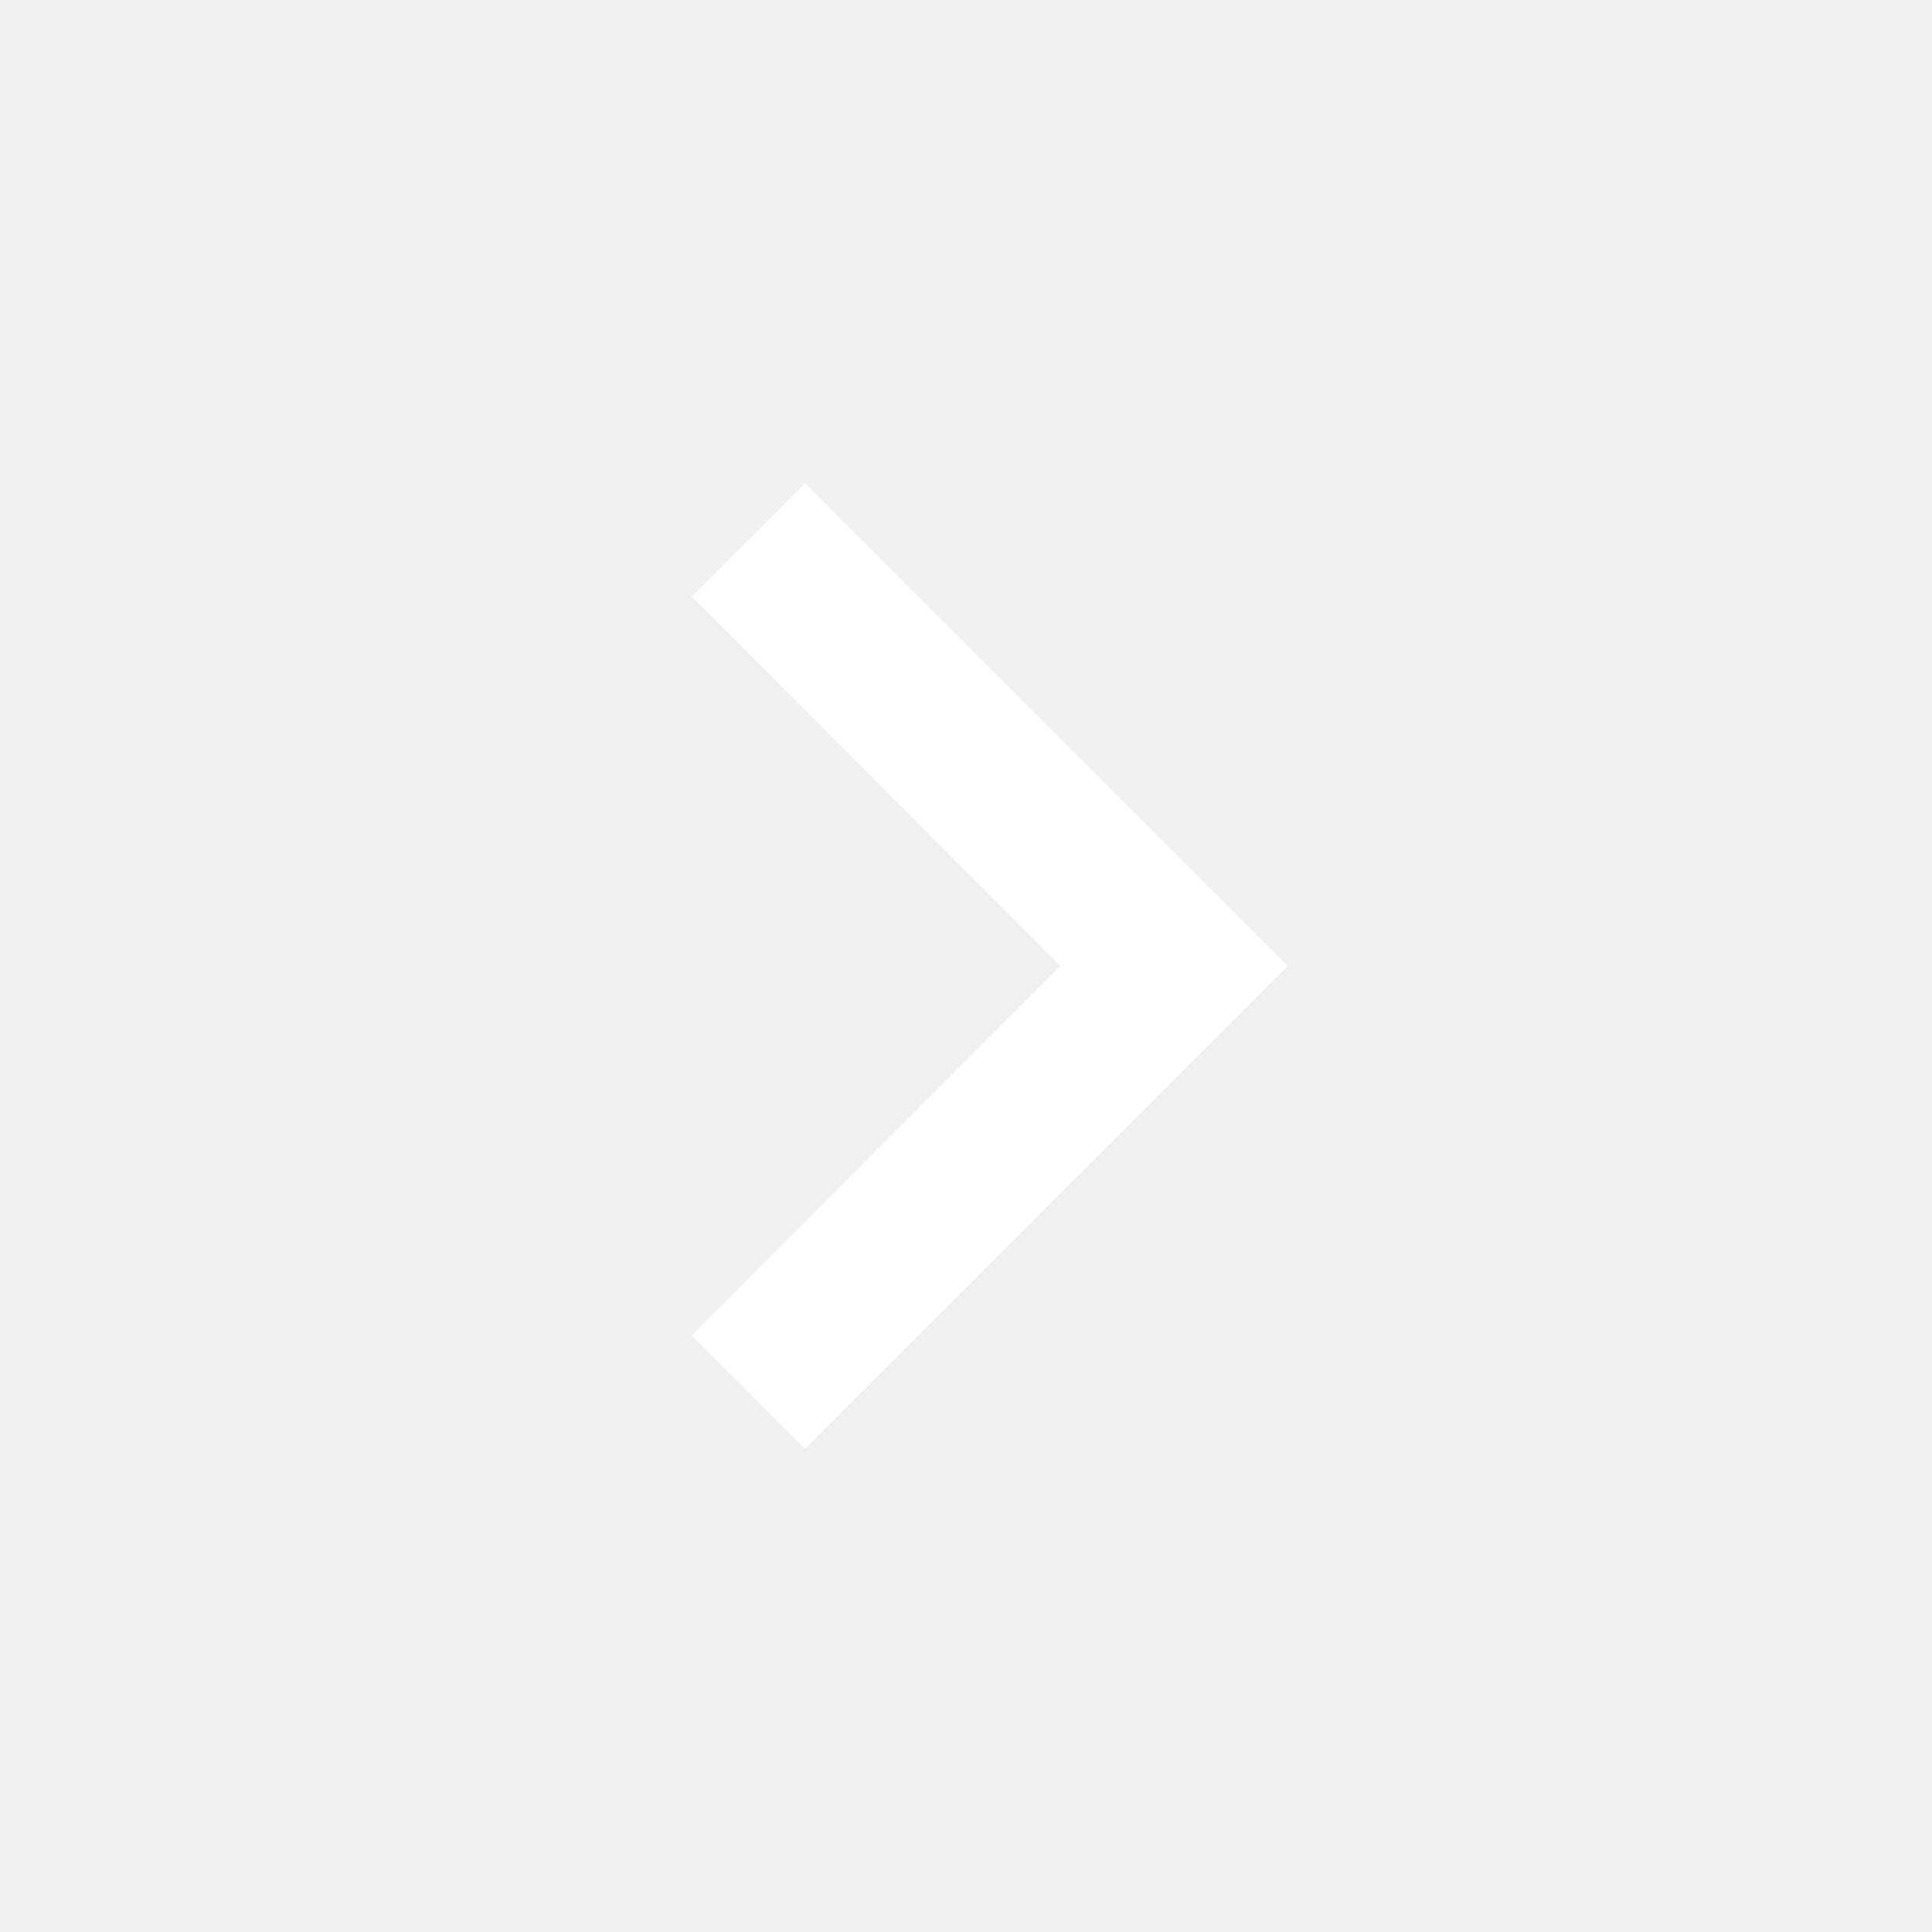
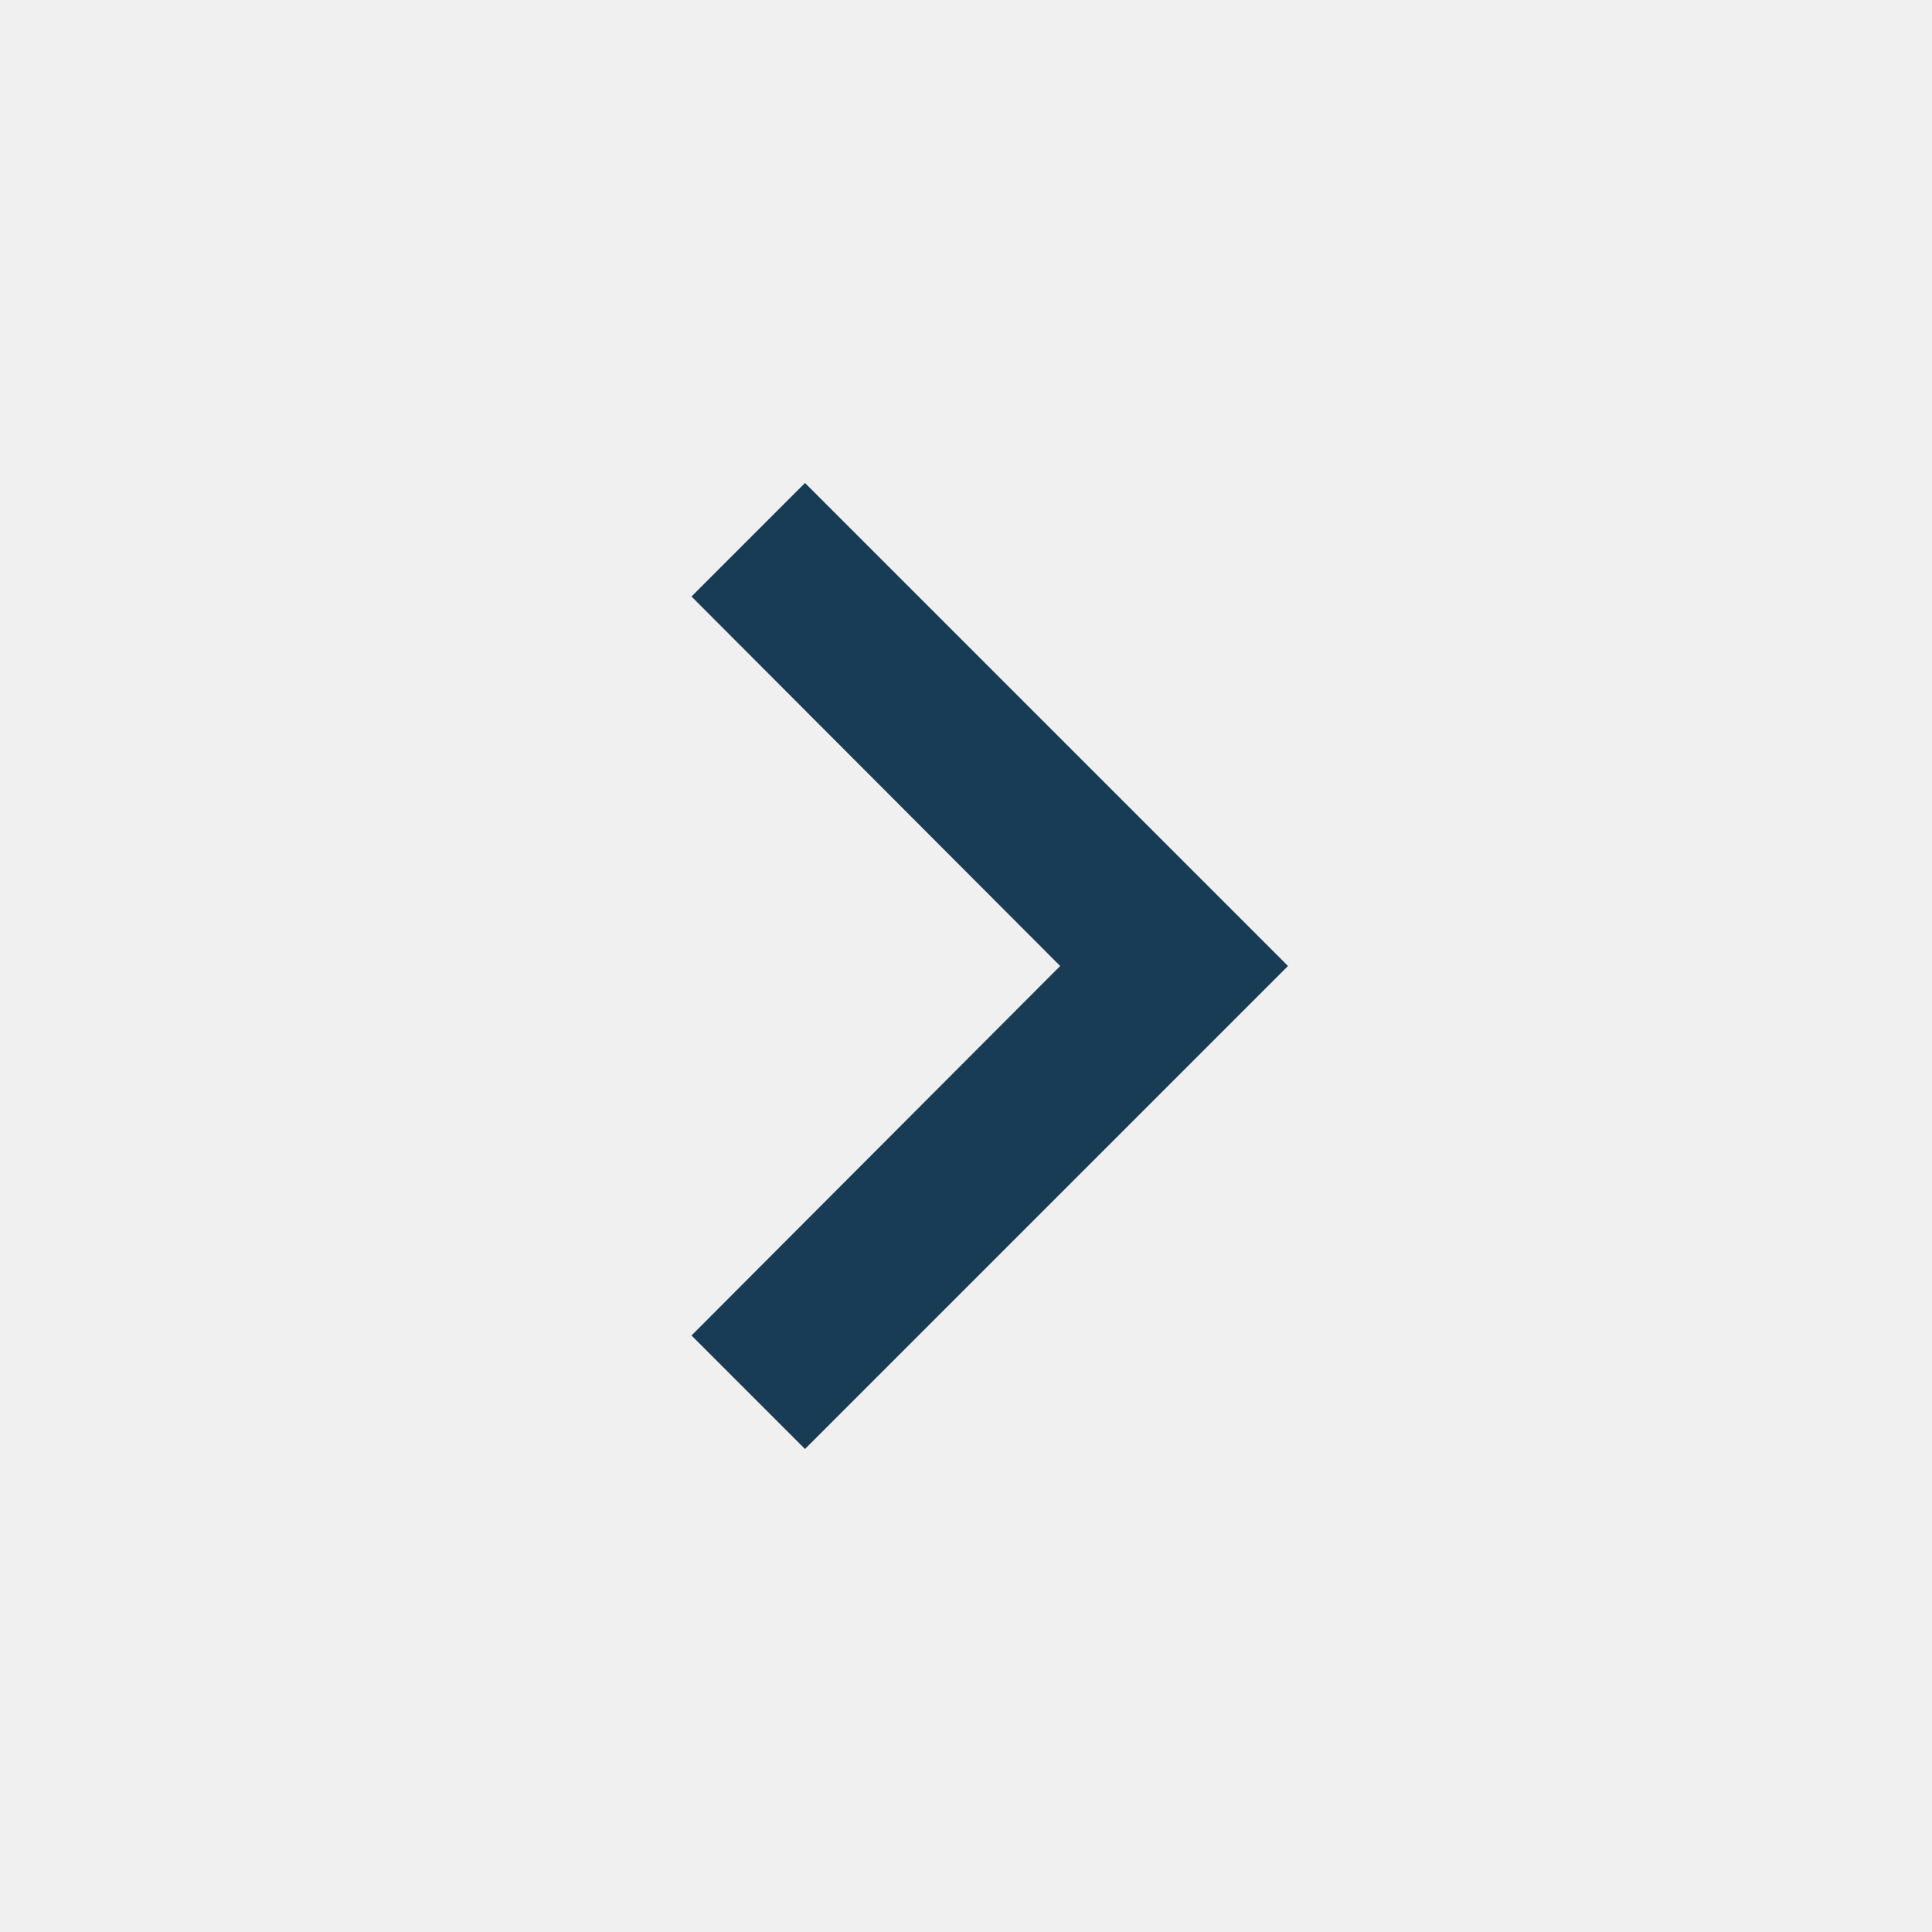
- <svg xmlns="http://www.w3.org/2000/svg" width="24" height="24" viewBox="0 0 24 24" fill="#ffffff">
+ <svg xmlns="http://www.w3.org/2000/svg" width="24" height="24" viewBox="0 0 24 24" fill="#183B56">
  <path d="M10 6L8.59 7.41 13.17 12l-4.58 4.59L10 18l6-6-6-6z" />
  <path d="M0 0h24v24H0z" fill="none" />
</svg>
